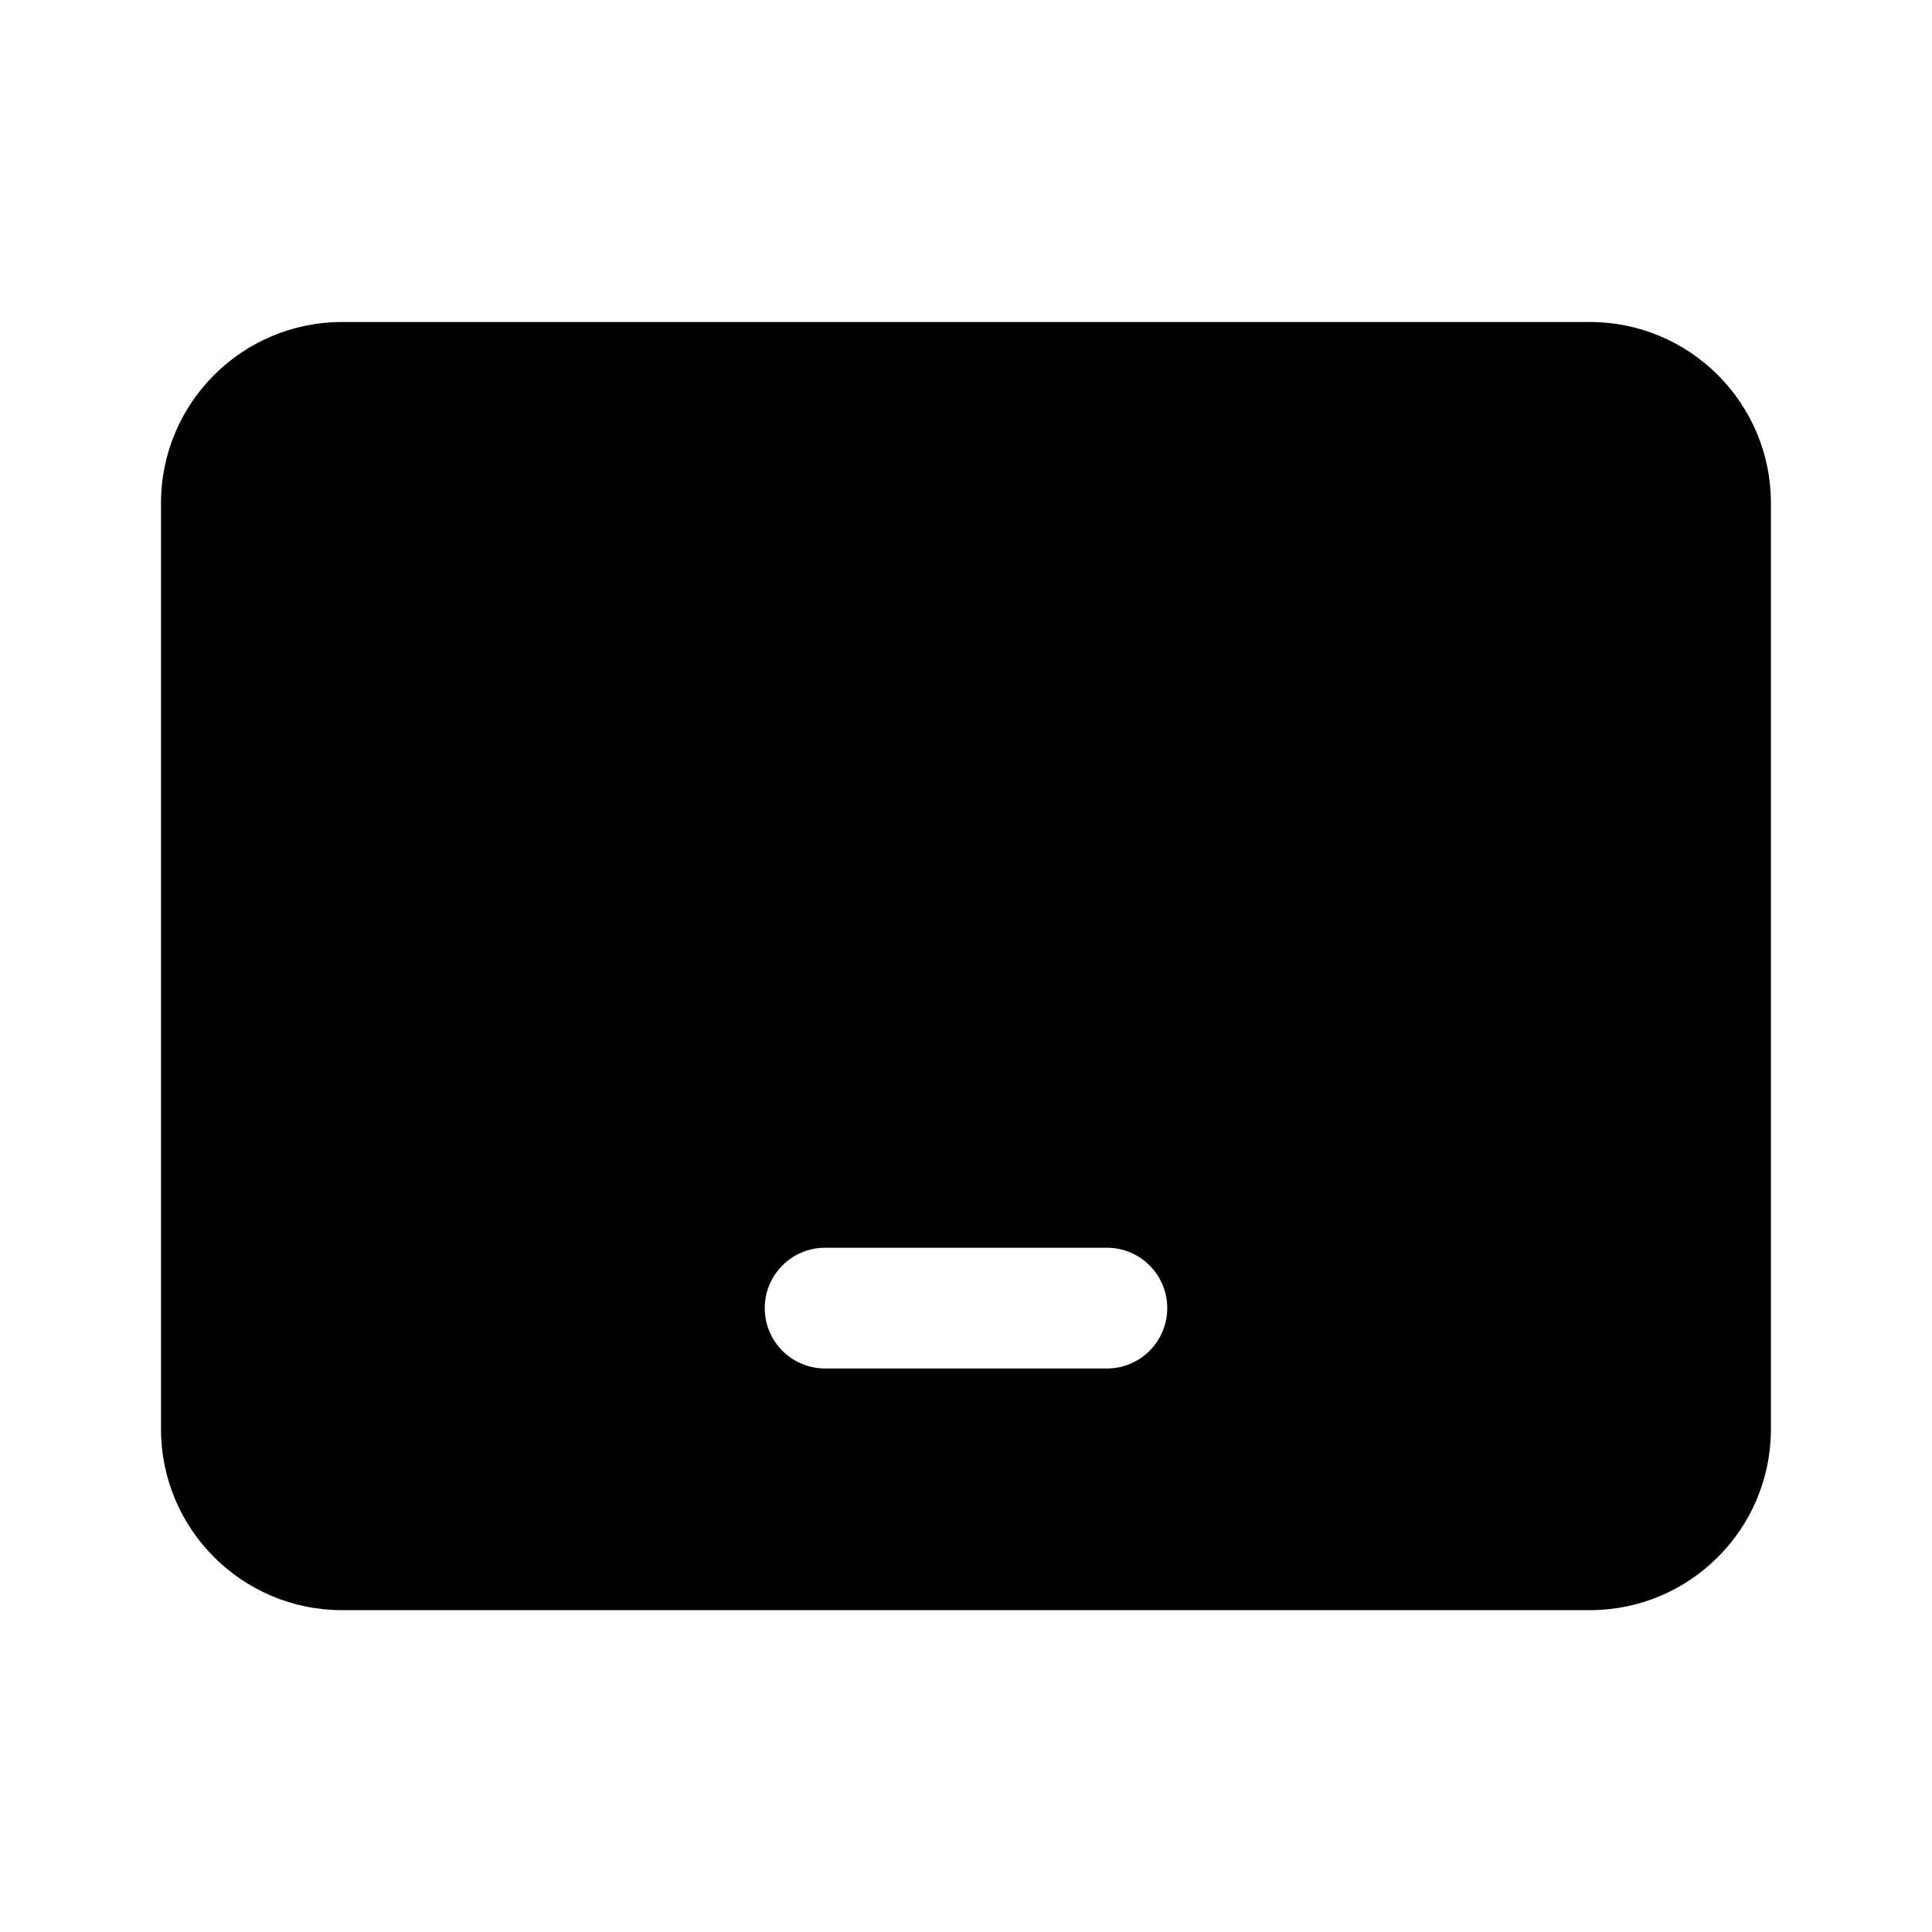
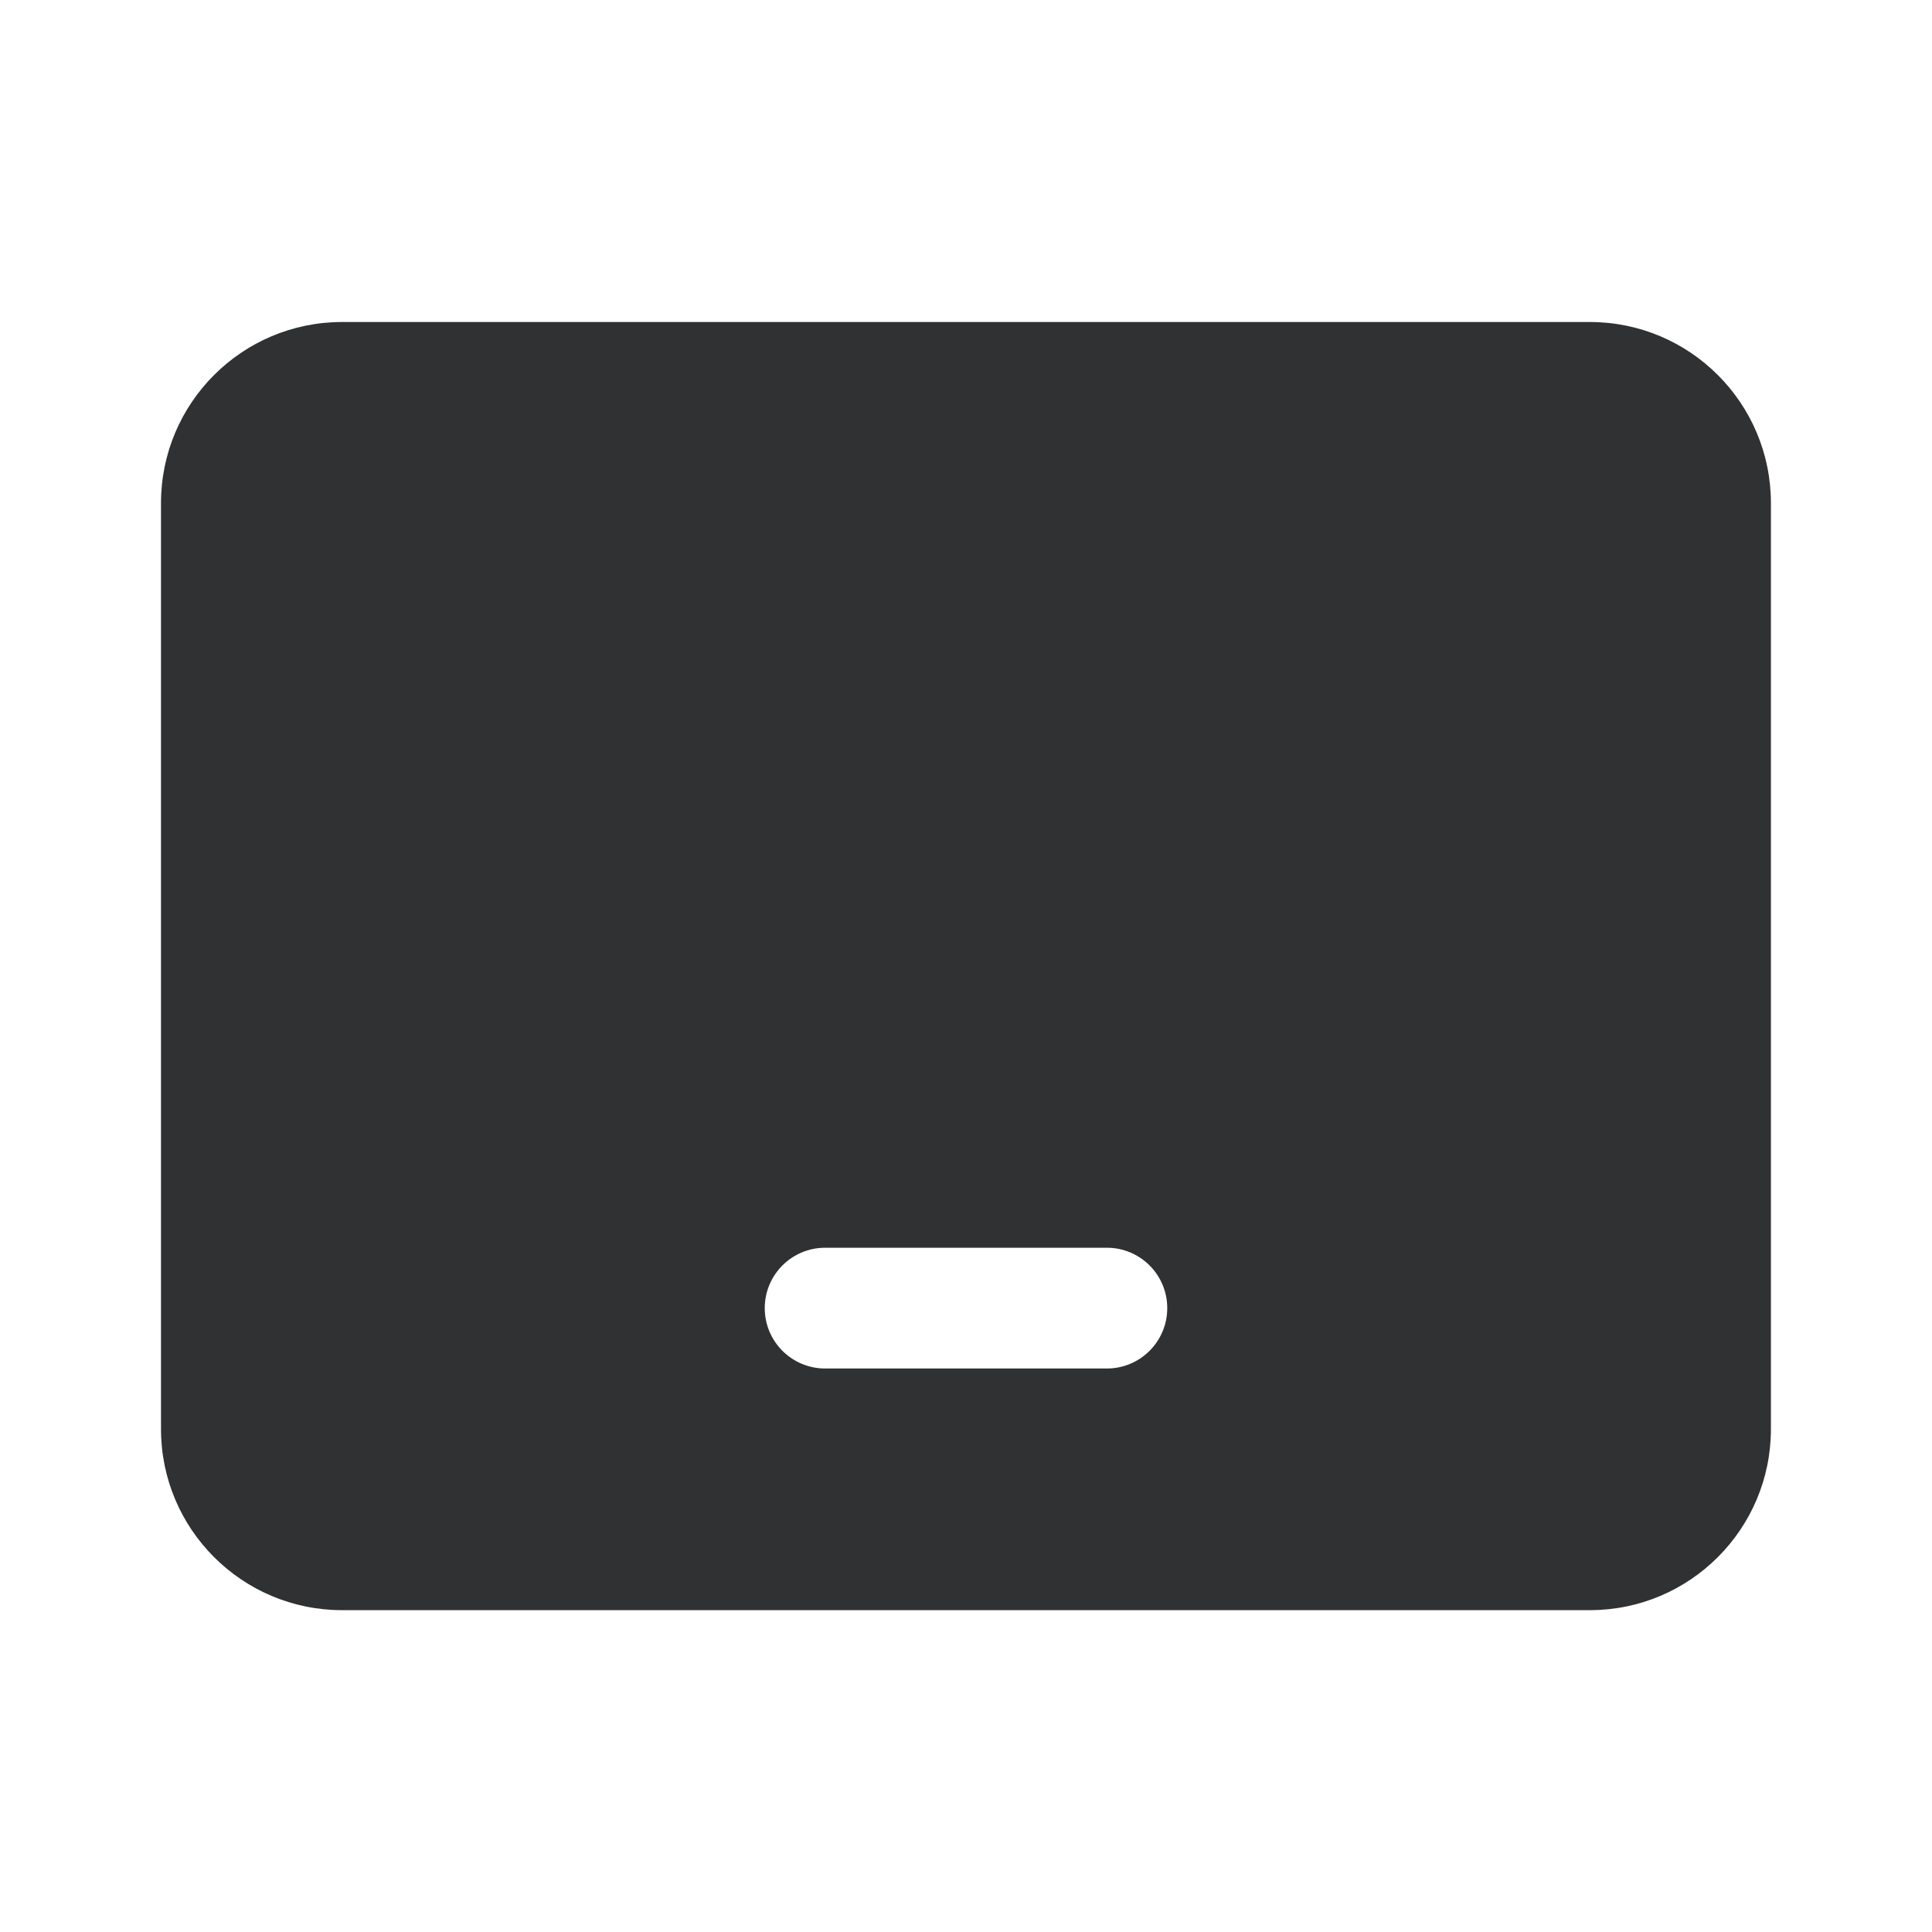
<svg xmlns="http://www.w3.org/2000/svg" viewBox="0 0 24 24">
  <g fill="none">
-     <path d="M19.749 4a2.25 2.25 0 0 1 2.25 2.25v11.502a2.25 2.25 0 0 1-2.25 2.25H4.25A2.25 2.25 0 0 1 2 17.752V6.25A2.25 2.25 0 0 1 4.25 4h15.499zM13.75 15.5h-3.5a.75.75 0 0 0 0 1.5h3.5a.75.75 0 1 0 0-1.5z" fill="currentColor" />
+     <path d="M19.749 4a2.25 2.25 0 0 1 2.25 2.25v11.502a2.25 2.25 0 0 1-2.25 2.25H4.25A2.25 2.25 0 0 1 2 17.752V6.25A2.25 2.25 0 0 1 4.25 4h15.499zM13.75 15.5h-3.5a.75.75 0 0 0 0 1.5h3.5a.75.75 0 1 0 0-1.5z" fill="#303133" />
  </g>
</svg>
